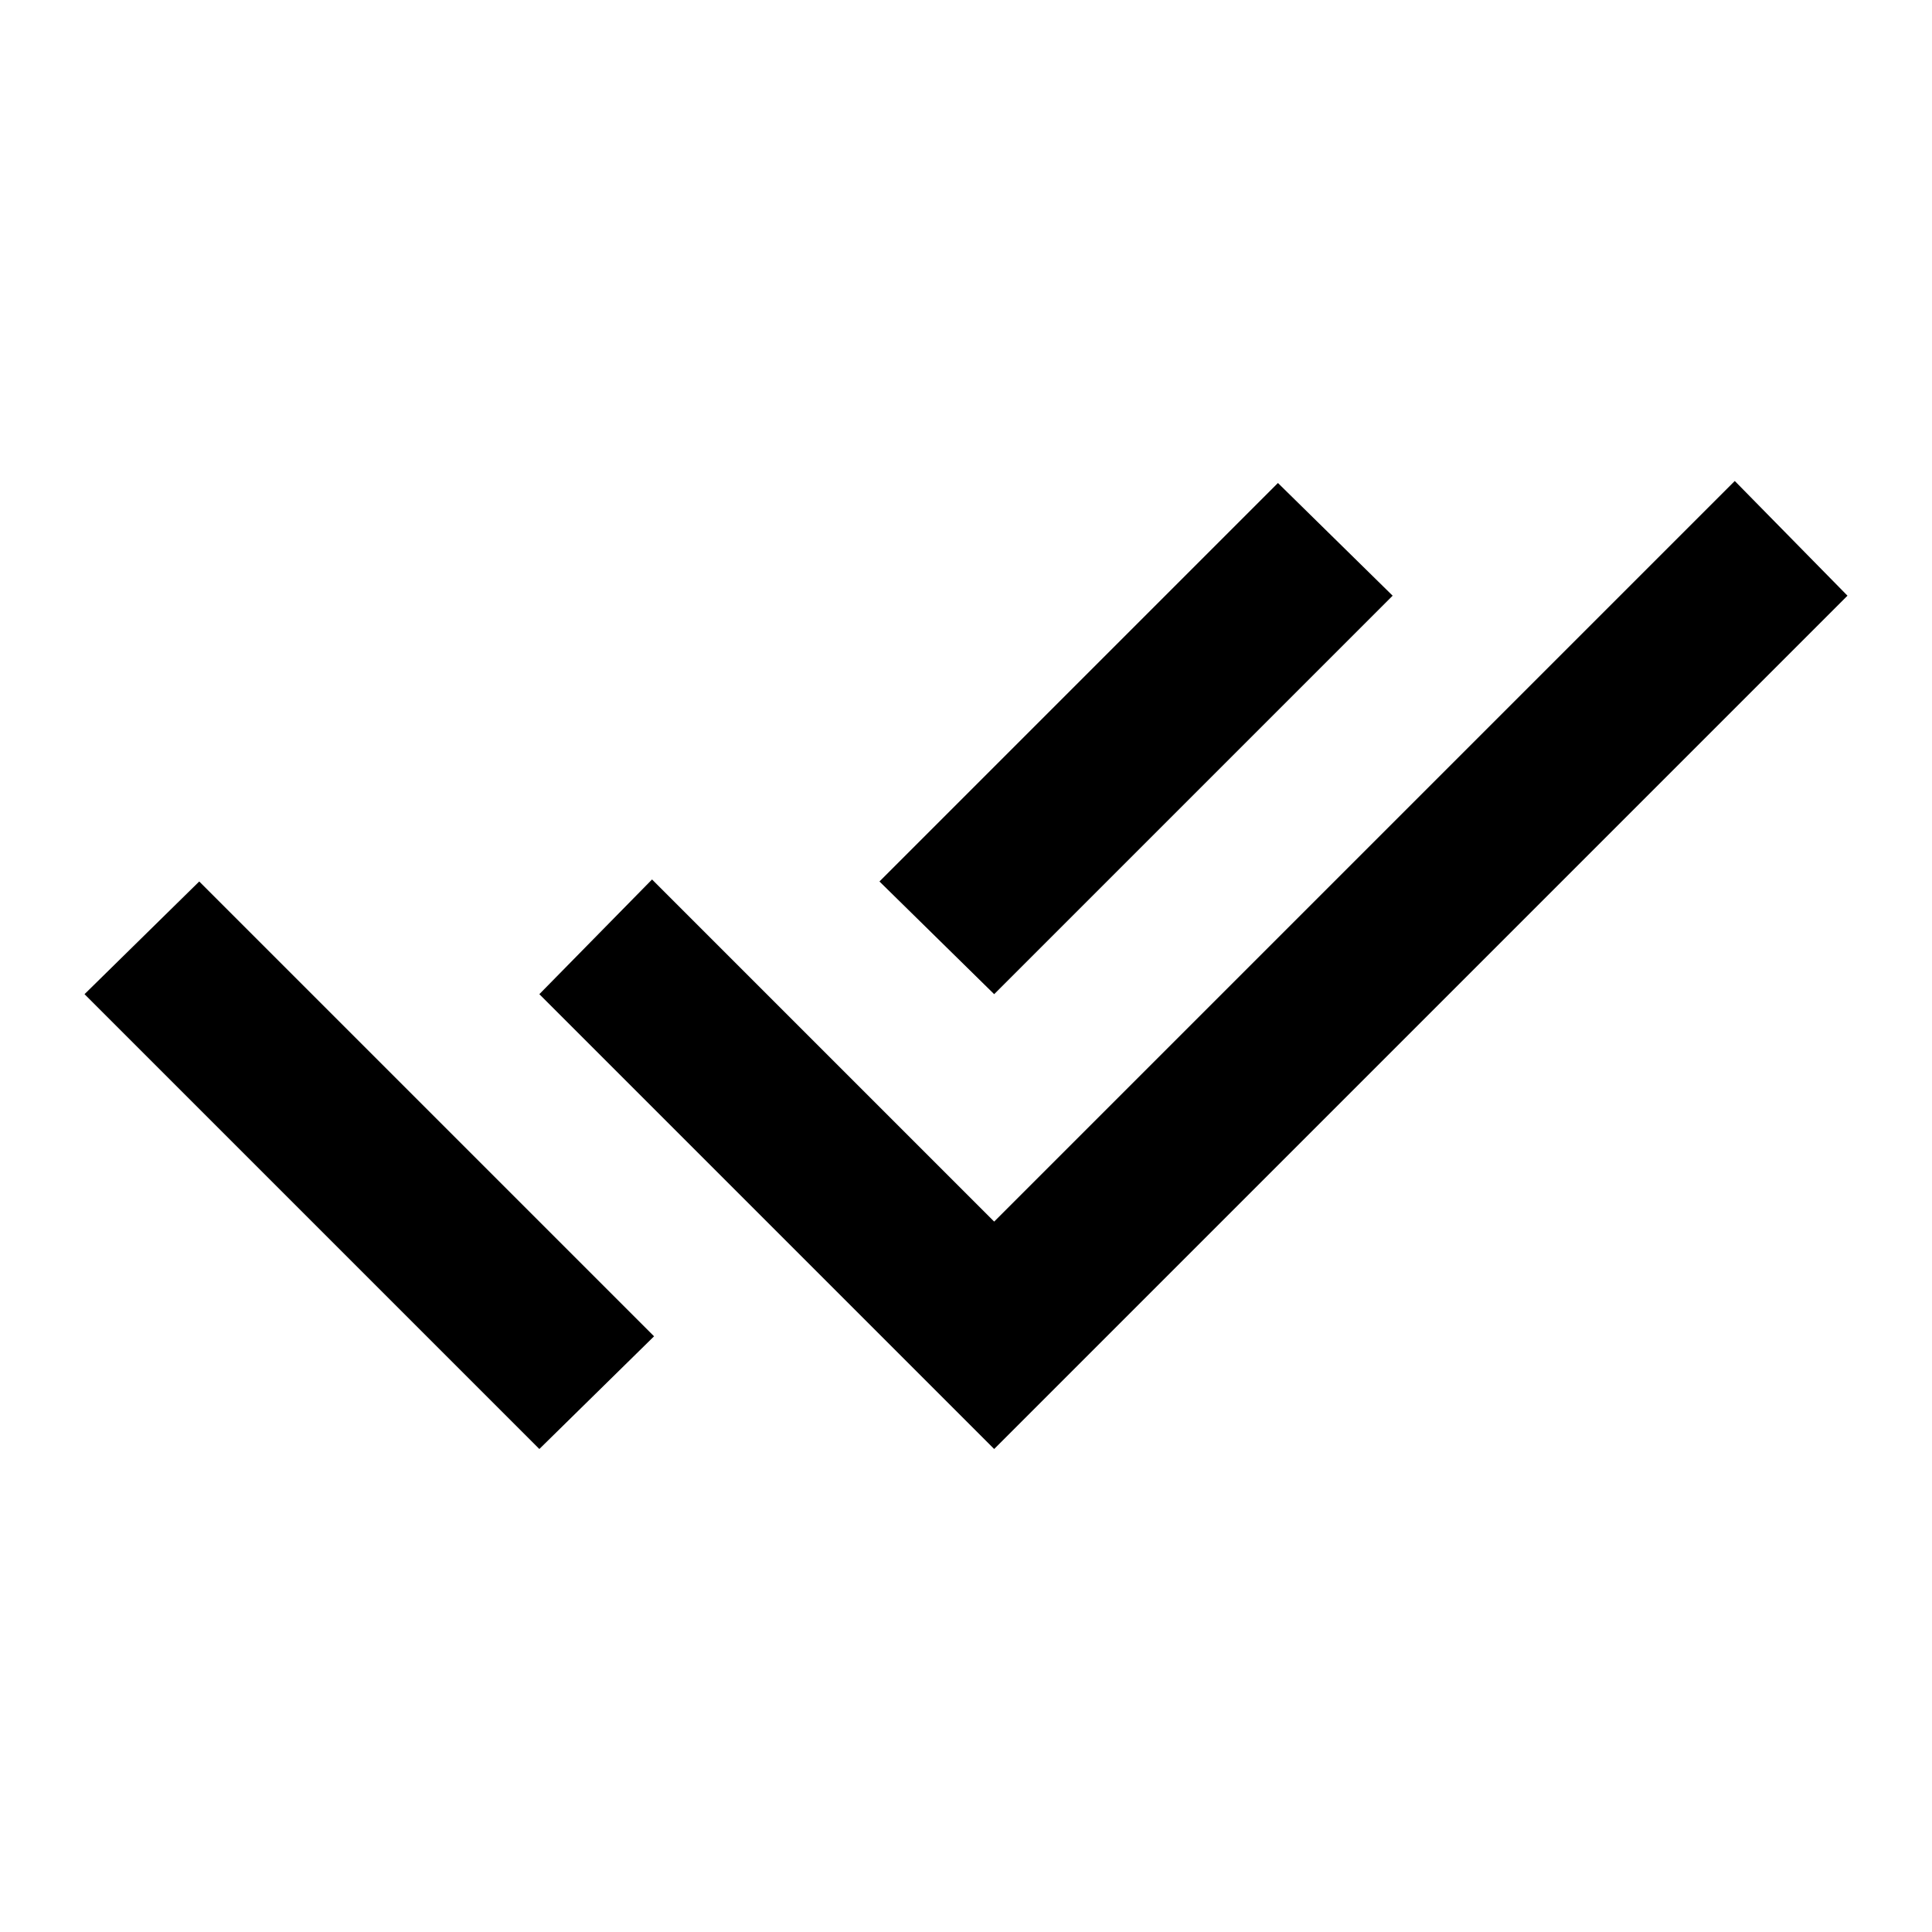
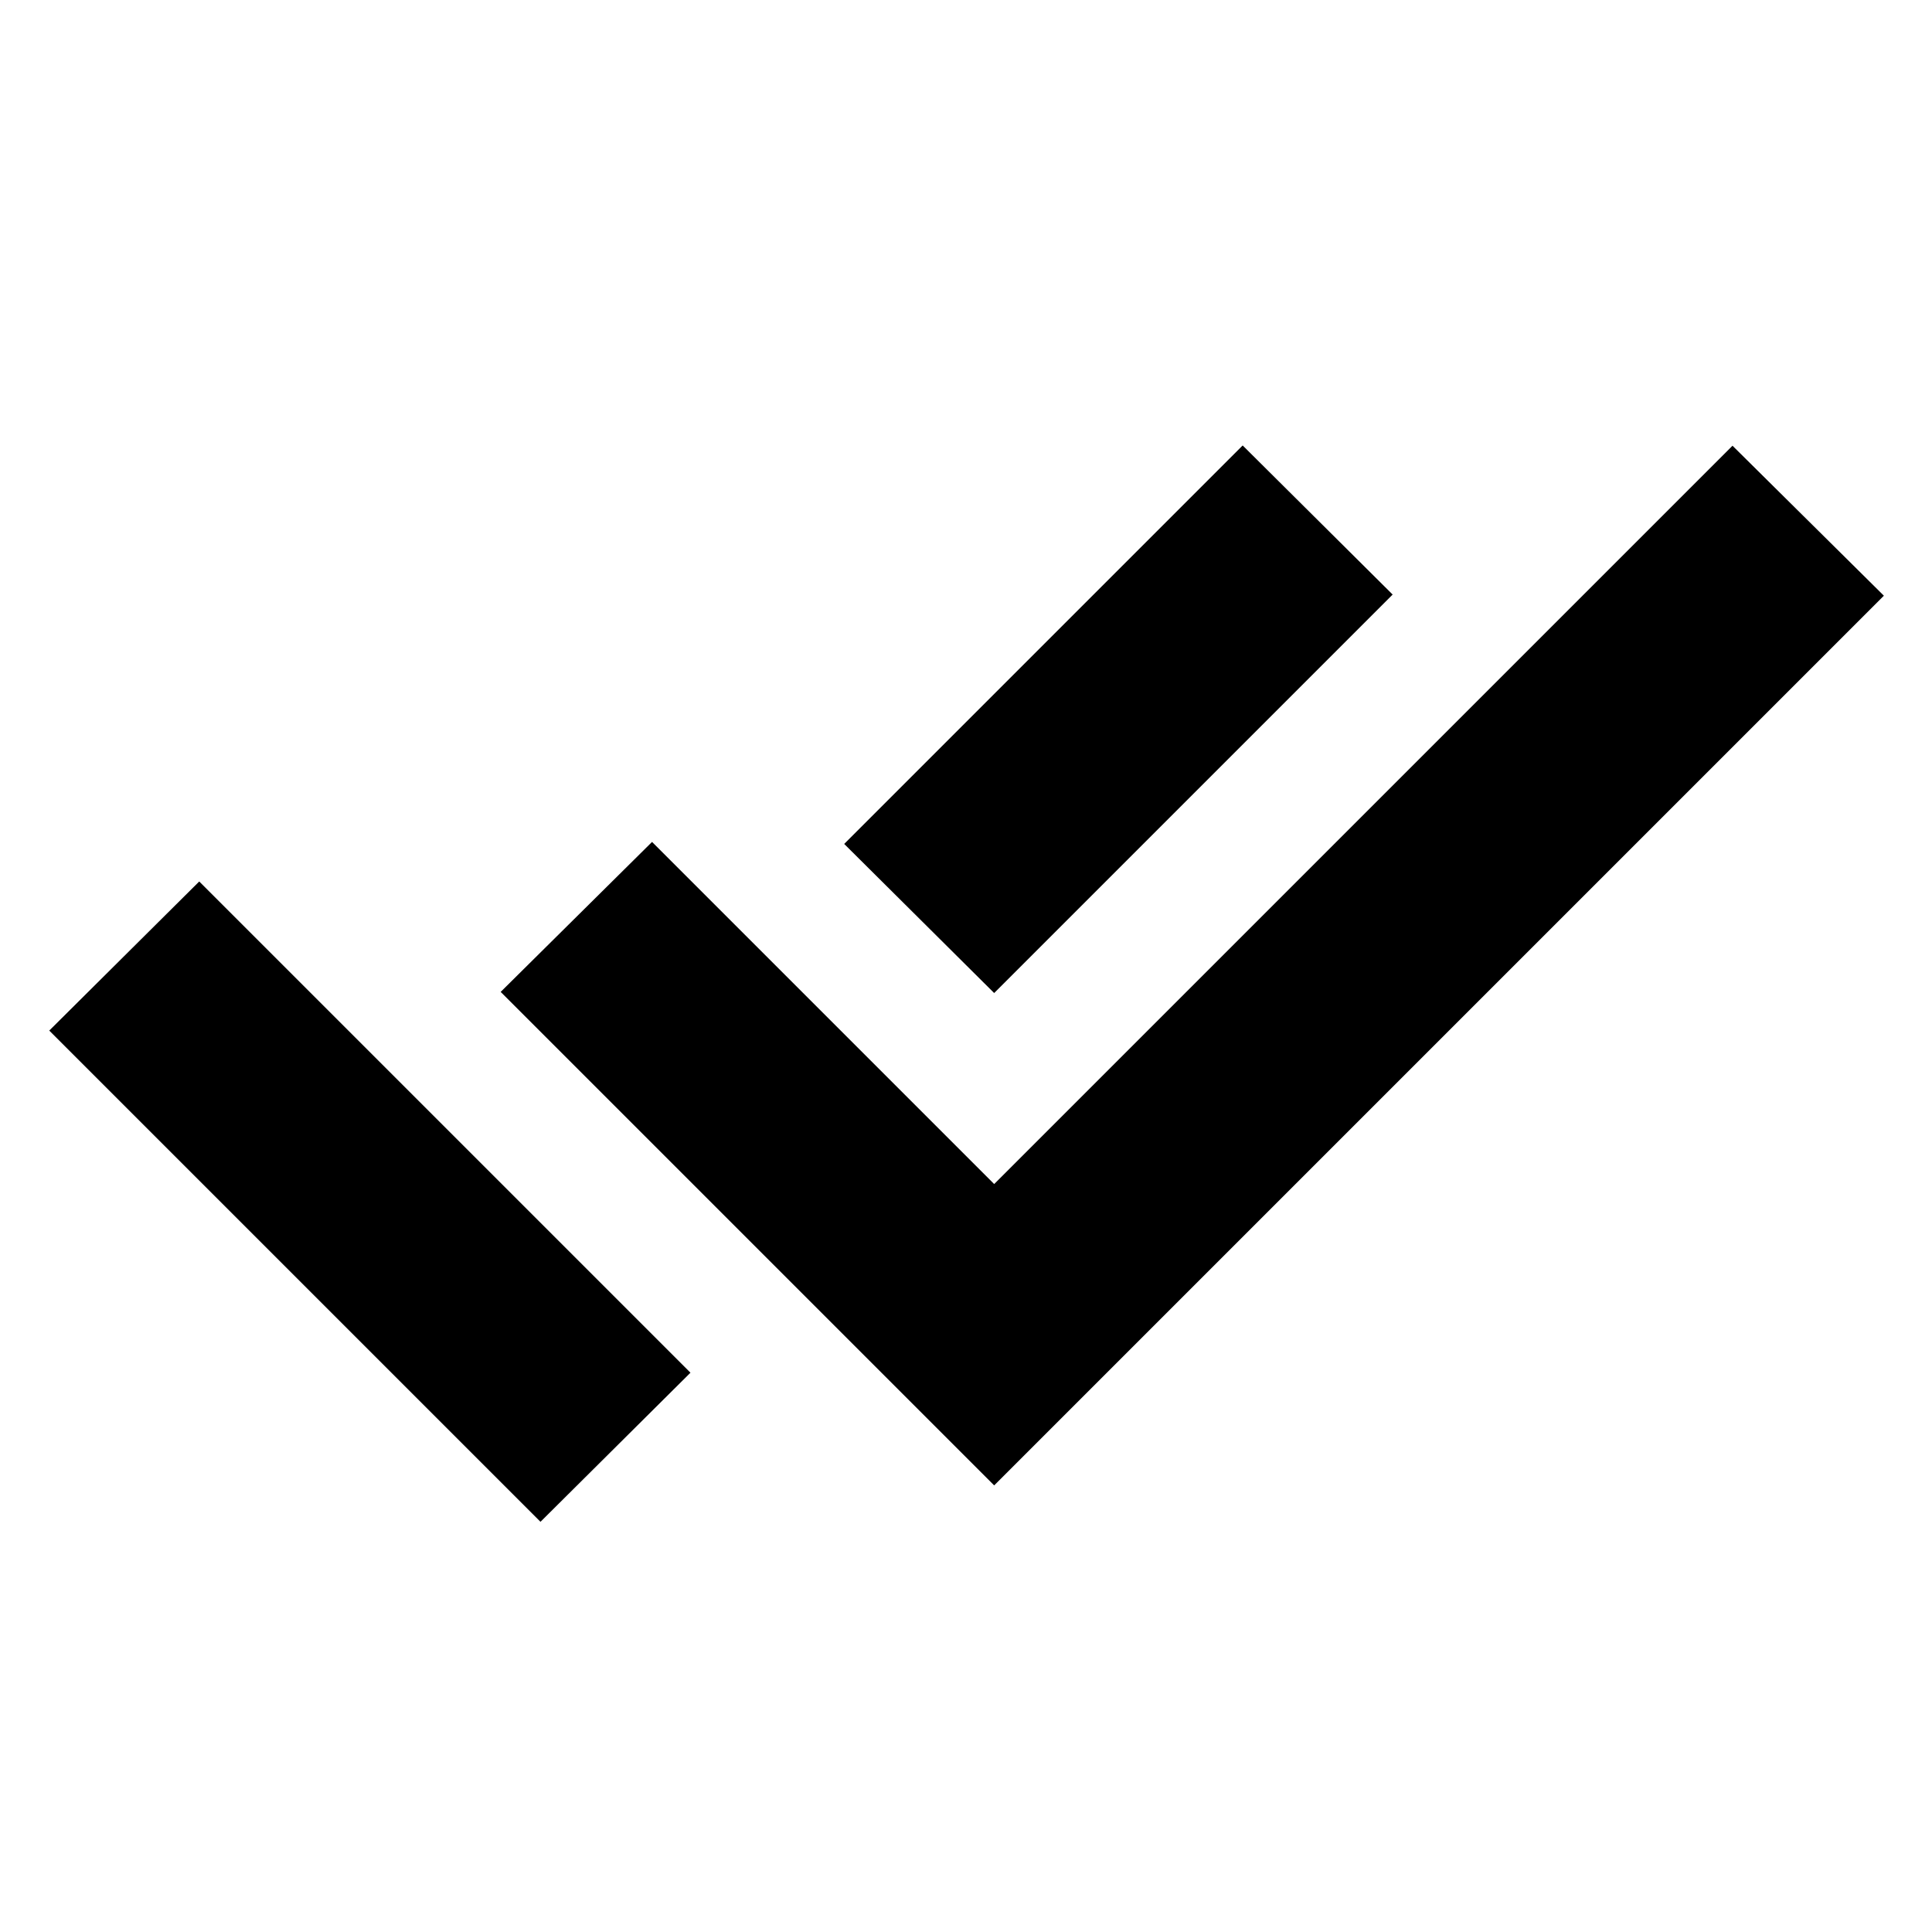
<svg xmlns="http://www.w3.org/2000/svg" viewBox="0 -960 960 960">
-   <path d="M268-240 42-466l57-56 170 170 56 56-57 56Zm226 0L268-466l56-57 170 170 368-368 56 57-424 424Zm0-226-57-56 198-198 57 56-198 198Z" />
+   <path d="M268.565-203.824 24.477-447.912 99-522l170 170 74.088 74.088-74.523 74.088ZM494-221.912 248.782-467.13 324-541.653l170 170 366.87-366.87L936.088-664 494-221.912Zm0-244.653-74.523-74.088 198-198L692-664.565l-198 198Z" />
</svg>
